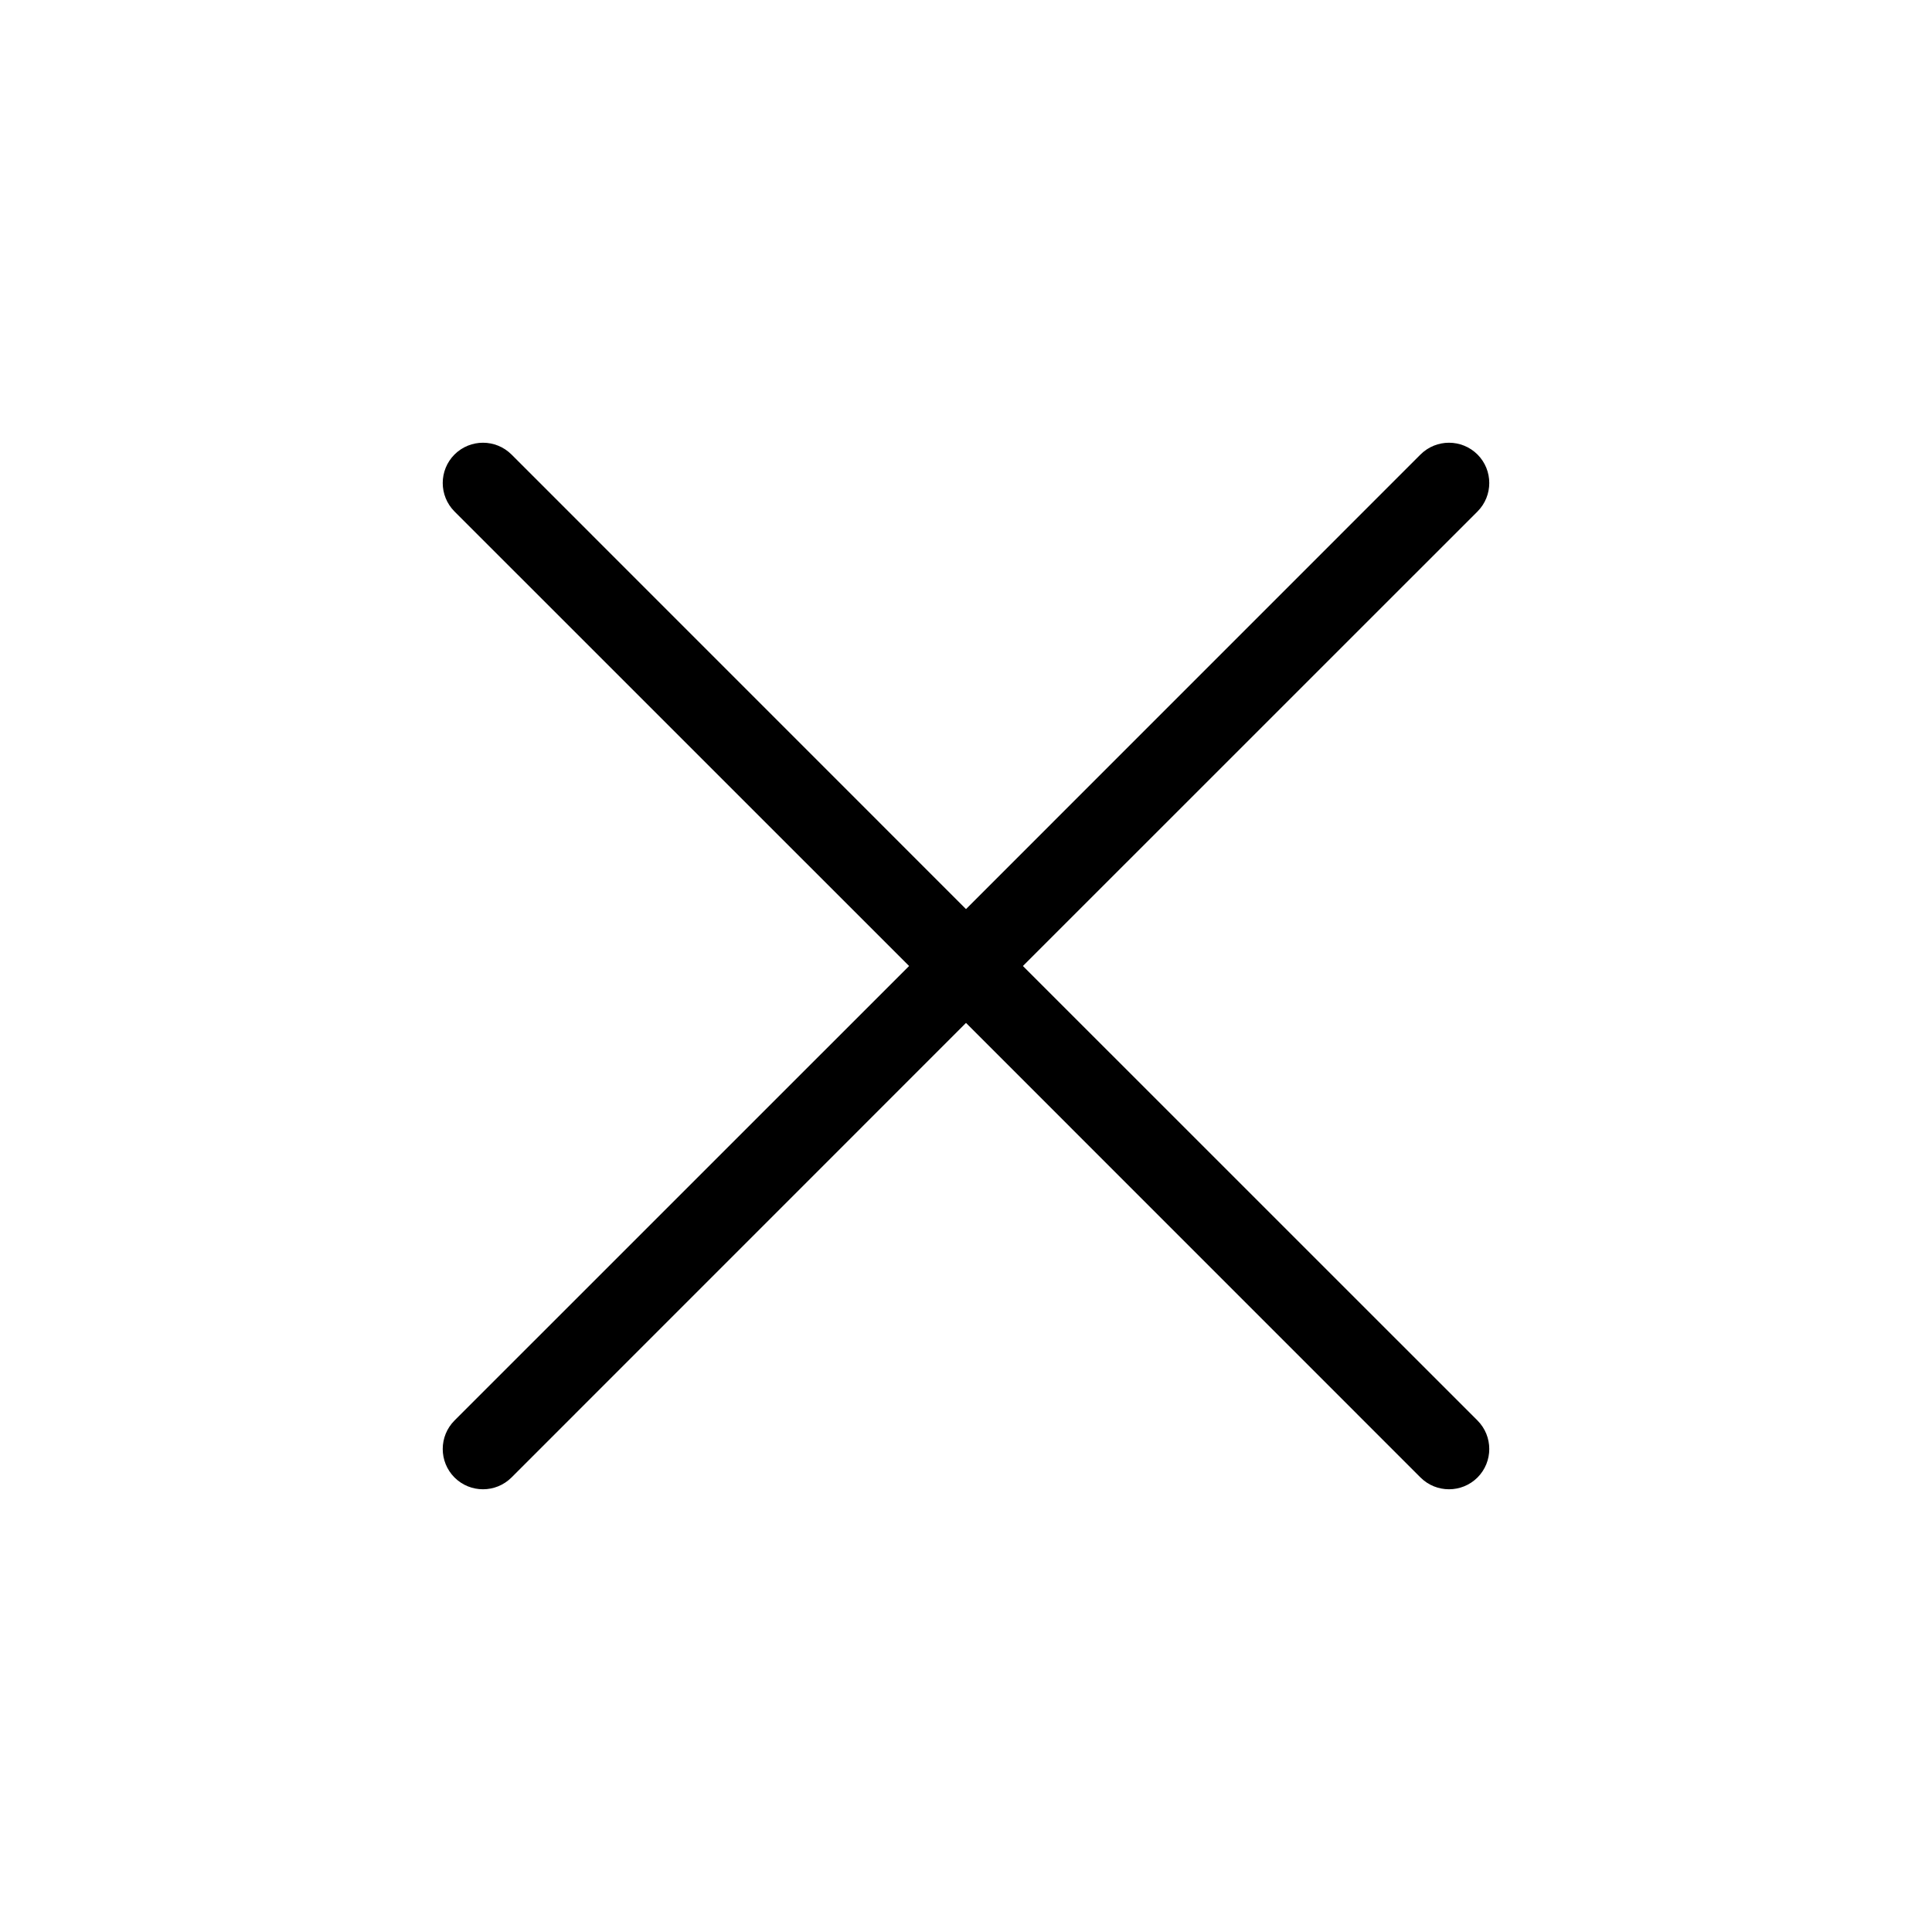
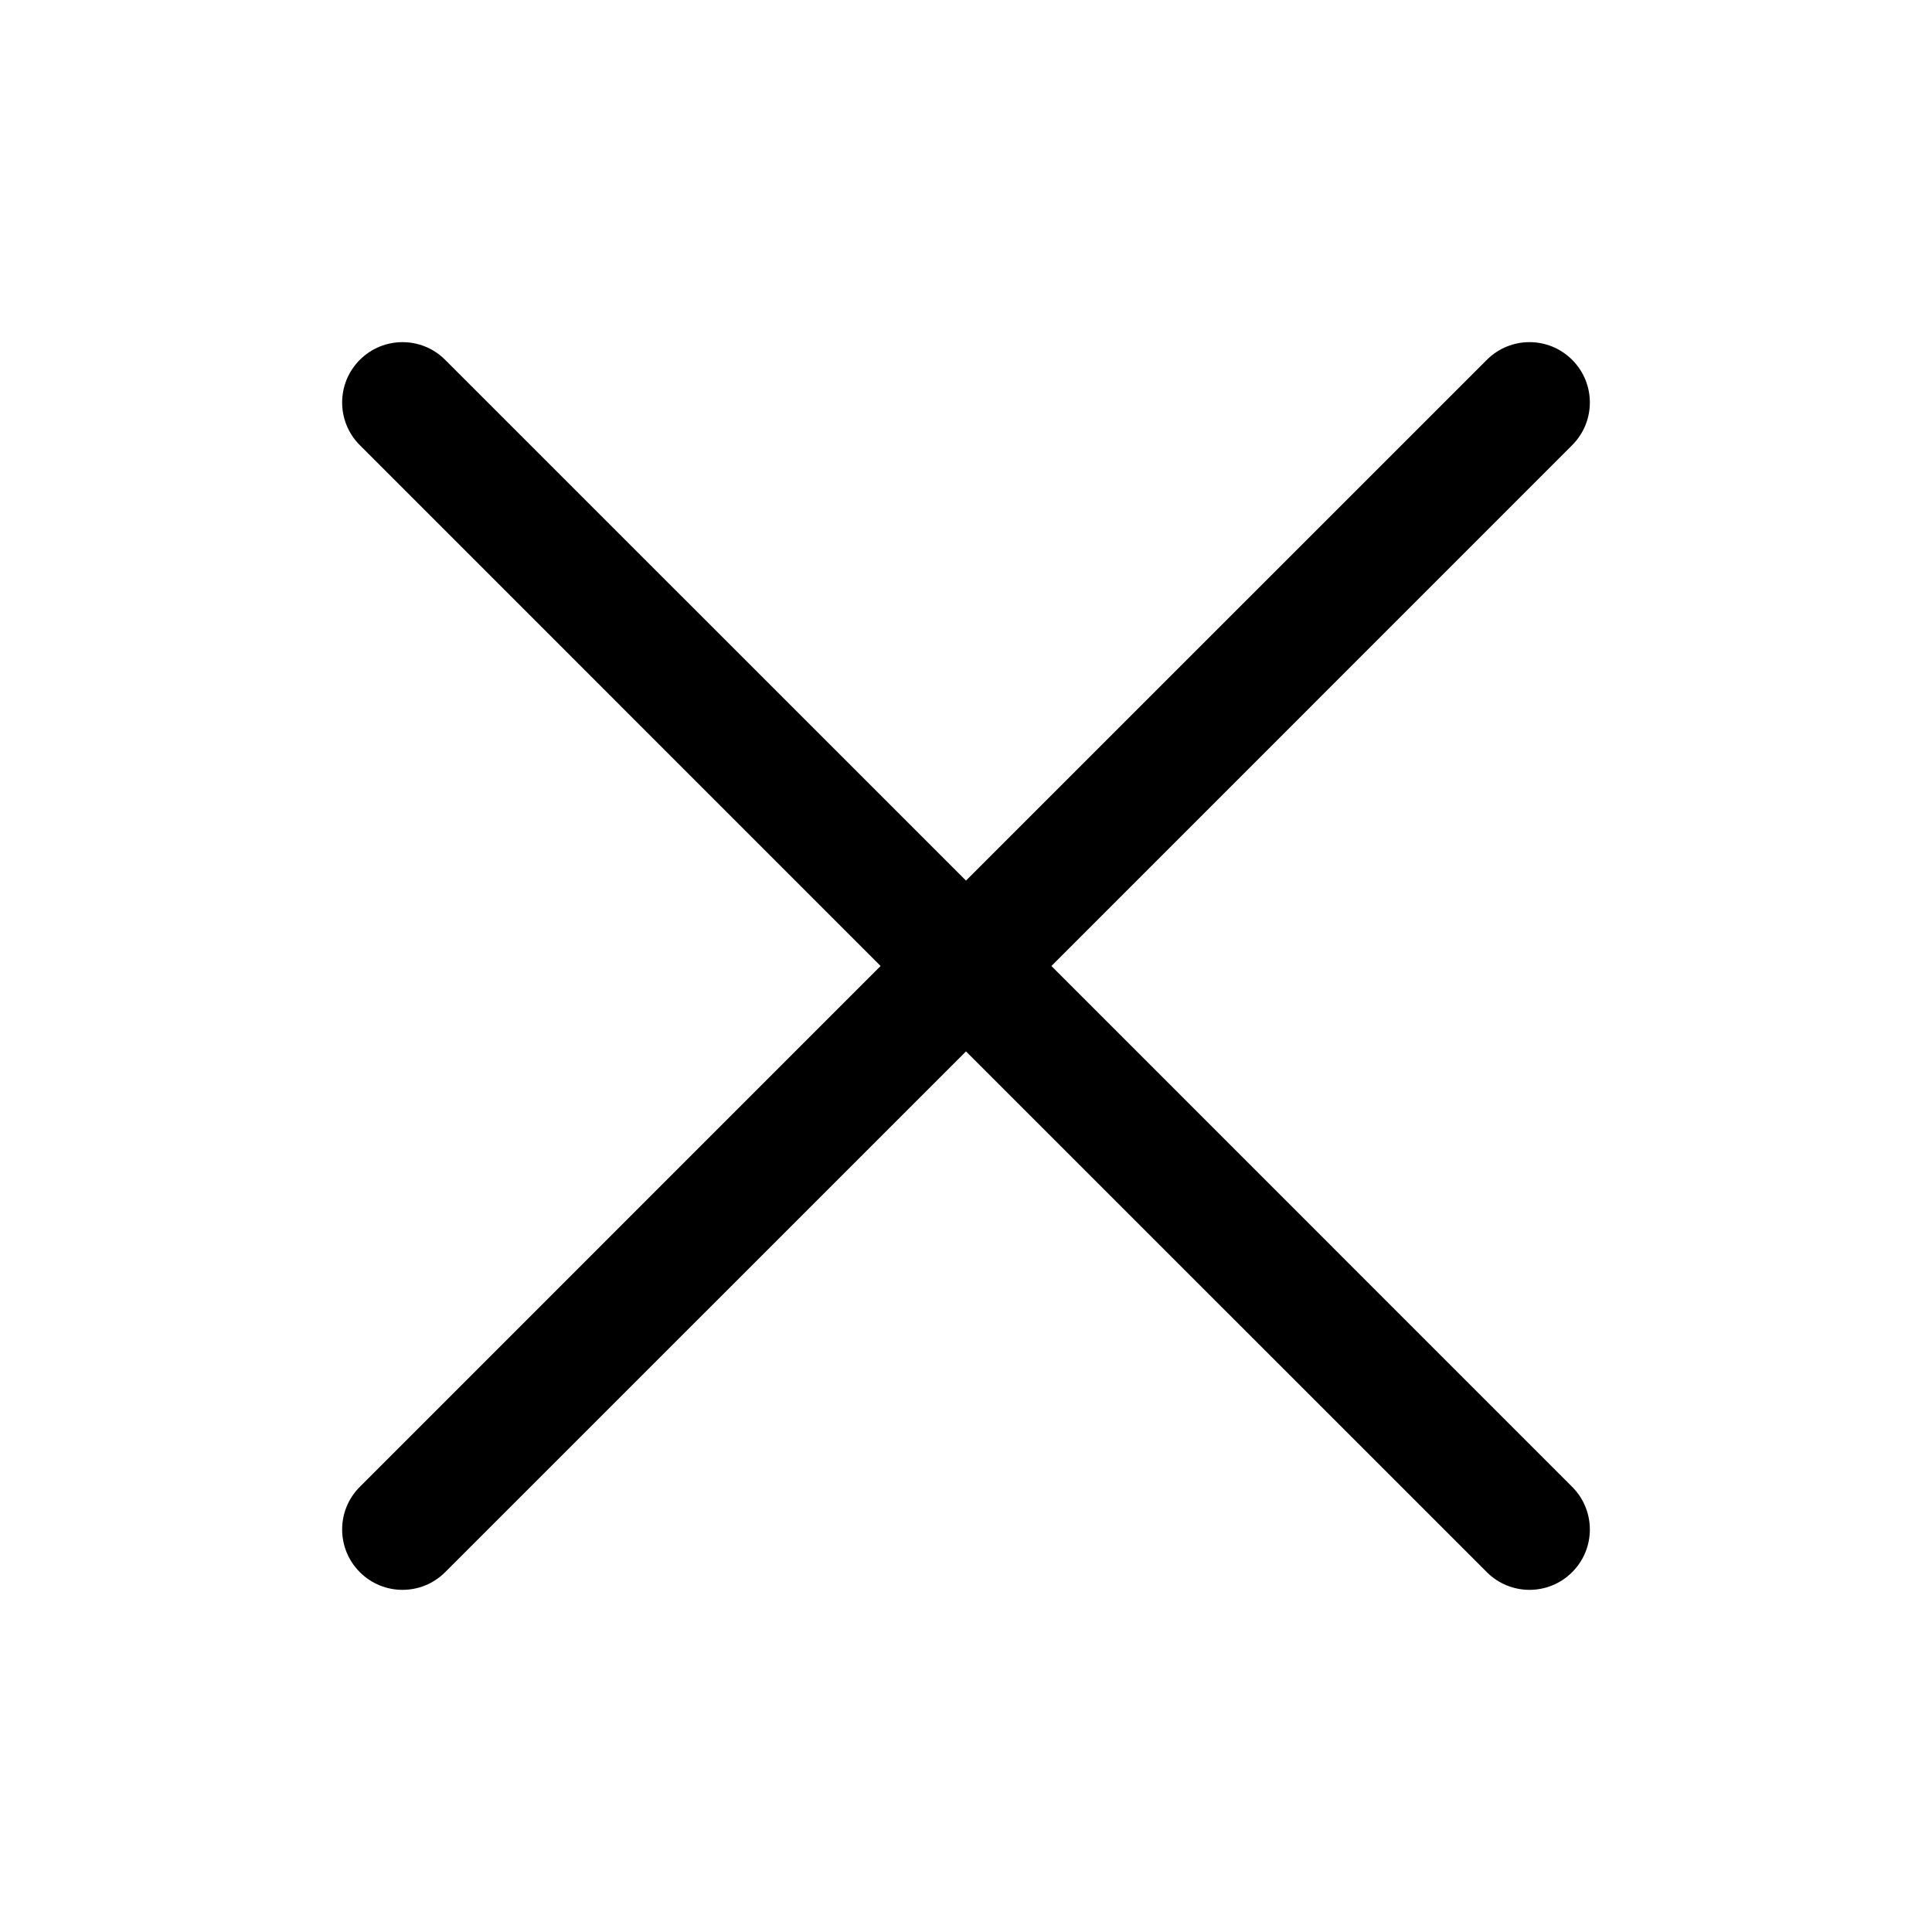
<svg xmlns="http://www.w3.org/2000/svg" width="24" height="24" viewBox="0 0 24 24" fill="none">
-   <path fill-rule="evenodd" clip-rule="evenodd" d="M5.646 5.646C5.842 5.451 6.158 5.451 6.354 5.646L12 11.293L17.646 5.646C17.842 5.451 18.158 5.451 18.354 5.646C18.549 5.842 18.549 6.158 18.354 6.354L12.707 12L18.354 17.646C18.549 17.842 18.549 18.158 18.354 18.354C18.158 18.549 17.842 18.549 17.646 18.354L12 12.707L6.354 18.354C6.158 18.549 5.842 18.549 5.646 18.354C5.451 18.158 5.451 17.842 5.646 17.646L11.293 12L5.646 6.354C5.451 6.158 5.451 5.842 5.646 5.646Z" fill="black" />
+   <path fill-rule="evenodd" clip-rule="evenodd" d="M19.53 4.47C19.823 4.763 19.823 5.237 19.53 5.53L13.061 12L19.53 18.47C19.823 18.763 19.823 19.237 19.53 19.53C19.237 19.823 18.763 19.823 18.47 19.53L12 13.061L5.53 19.53C5.237 19.823 4.763 19.823 4.47 19.53C4.177 19.237 4.177 18.762 4.47 18.47L10.939 12L4.47 5.53C4.177 5.237 4.177 4.763 4.47 4.47C4.763 4.177 5.237 4.177 5.53 4.47L12 10.939L18.47 4.47C18.763 4.177 19.237 4.177 19.53 4.47Z" fill="black" />
</svg>
